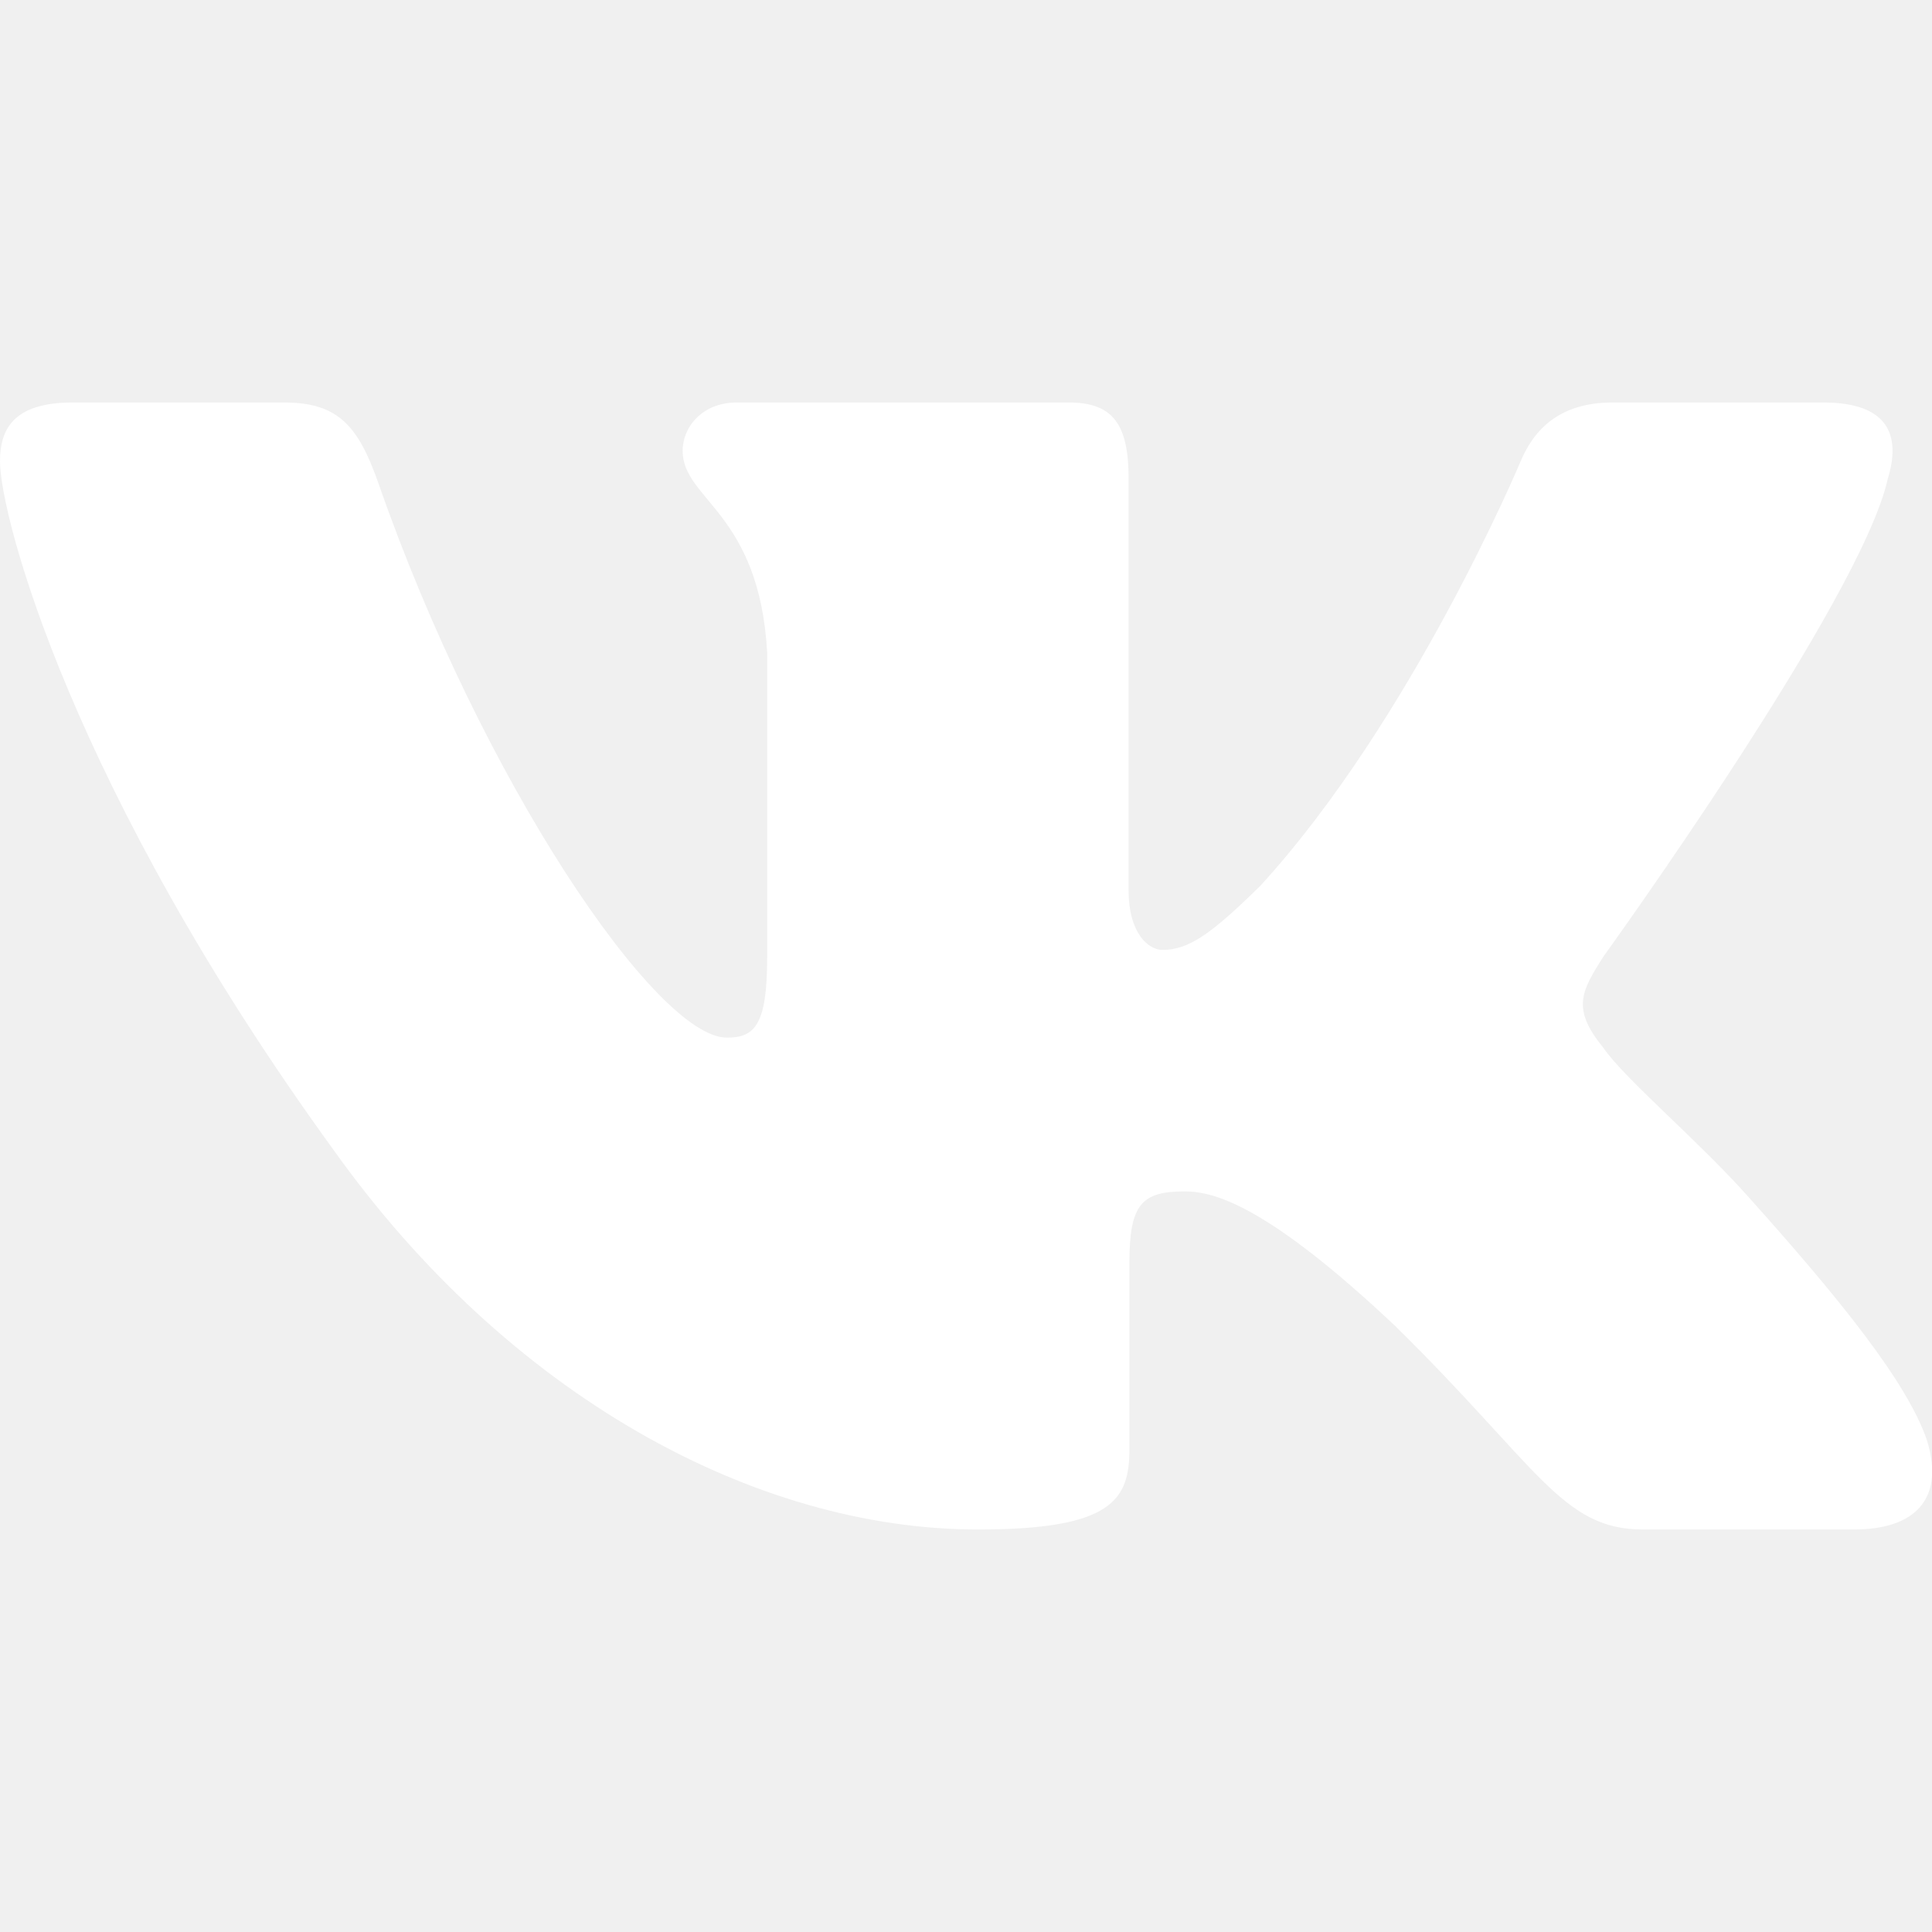
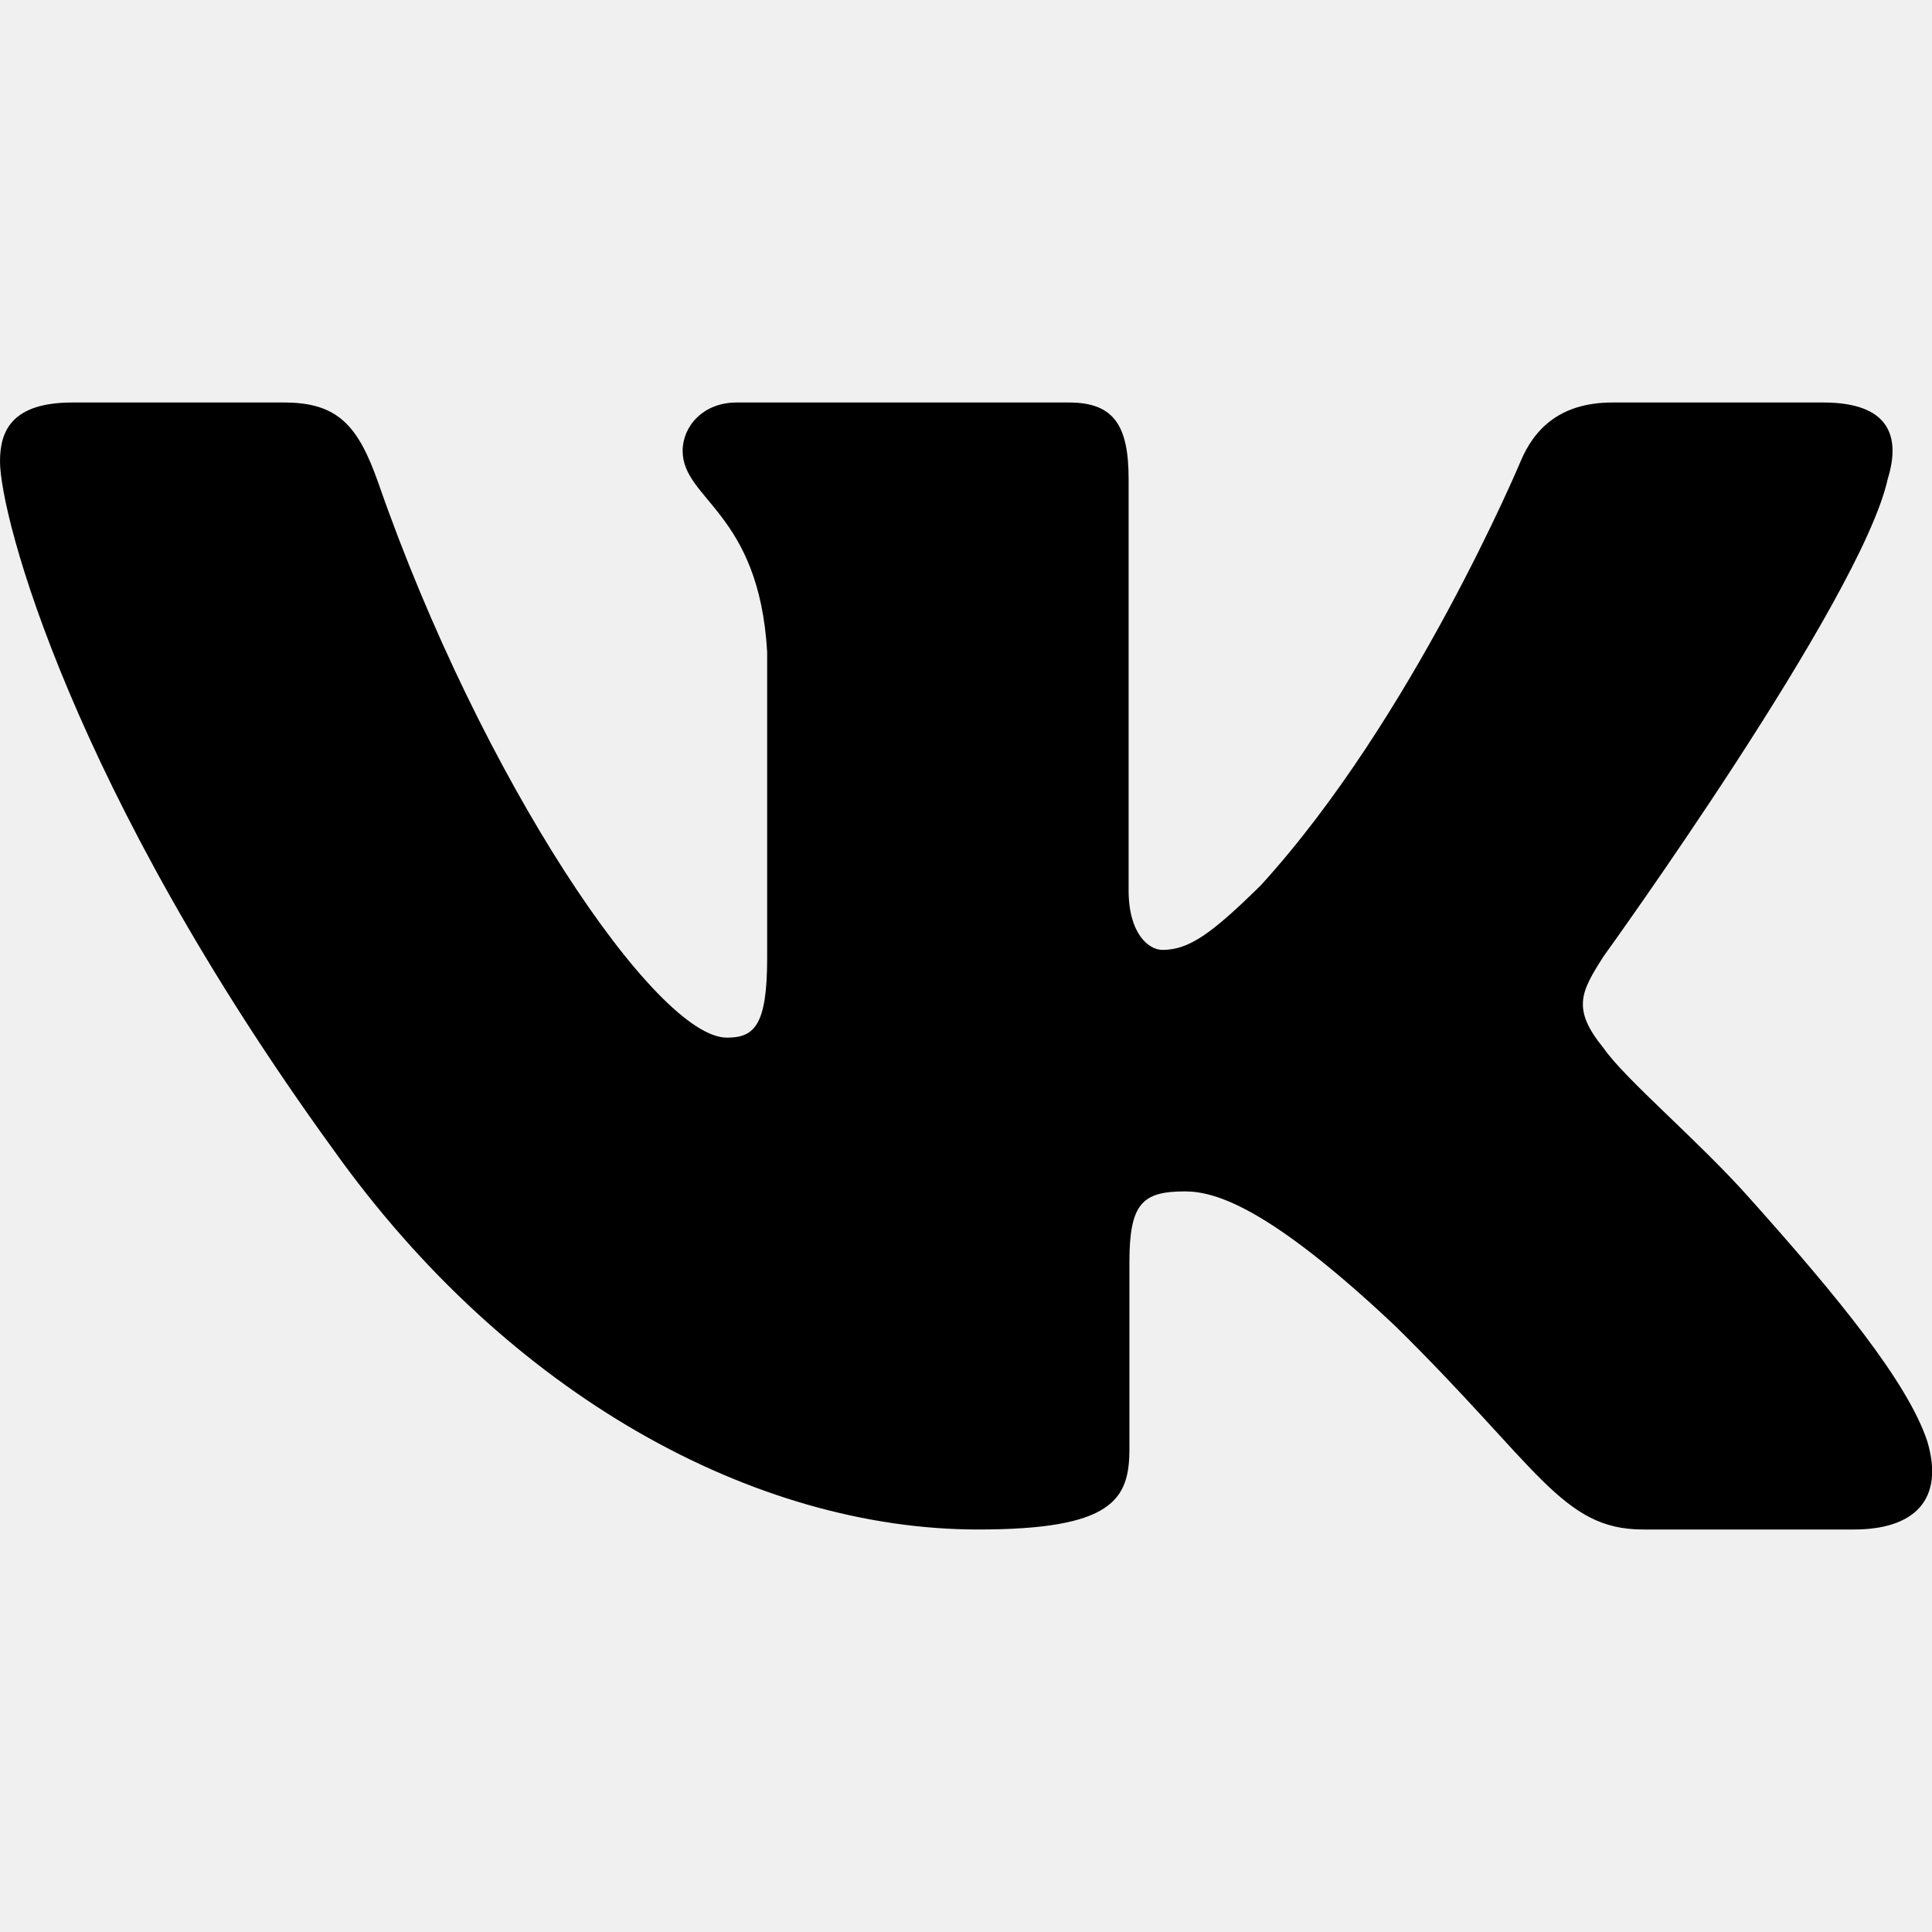
<svg xmlns="http://www.w3.org/2000/svg" width="24" height="24" fill="none">
  <g clip-path="url(#a)">
-     <path fill-rule="evenodd" clip-rule="evenodd" d="M23.45 5.95c.17-.55 0-.95-.8-.95h-2.62c-.67 0-.98.35-1.14.73 0 0-1.34 3.2-3.23 5.27-.61.6-.89.8-1.22.8-.17 0-.42-.2-.42-.74V5.95c0-.66-.18-.95-.74-.95H9.15c-.42 0-.67.3-.67.6 0 .61.95.76 1.05 2.5v3.8c0 .84-.16.99-.5.99-.88 0-3.05-3.21-4.33-6.89-.25-.71-.5-1-1.17-1H.9c-.75 0-.9.35-.9.73 0 .68.89 4.07 4.14 8.55C6.32 17.34 9.38 19 12.15 19c1.67 0 1.88-.37 1.88-1v-2.32c0-.73.16-.88.69-.88.38 0 1.05.2 2.61 1.67C19.11 18.22 19.4 19 20.41 19h2.62c.75 0 1.13-.37.91-1.1-.24-.72-1.09-1.77-2.21-3.02-.62-.7-1.54-1.47-1.81-1.86-.4-.49-.28-.7 0-1.14 0 0 3.2-4.43 3.53-5.93Z" fill="#fff" />
+     <path fill-rule="evenodd" clip-rule="evenodd" d="M23.45 5.95c.17-.55 0-.95-.8-.95h-2.62c-.67 0-.98.35-1.14.73 0 0-1.34 3.2-3.23 5.27-.61.6-.89.8-1.22.8-.17 0-.42-.2-.42-.74V5.95c0-.66-.18-.95-.74-.95H9.15c-.42 0-.67.3-.67.6 0 .61.95.76 1.05 2.5v3.8c0 .84-.16.99-.5.99-.88 0-3.05-3.21-4.33-6.89-.25-.71-.5-1-1.17-1H.9c-.75 0-.9.35-.9.73 0 .68.89 4.07 4.14 8.55C6.32 17.34 9.38 19 12.15 19c1.67 0 1.88-.37 1.88-1v-2.32c0-.73.16-.88.69-.88.38 0 1.05.2 2.61 1.67C19.11 18.22 19.4 19 20.41 19h2.62c.75 0 1.13-.37.91-1.1-.24-.72-1.09-1.77-2.21-3.02-.62-.7-1.54-1.47-1.81-1.86-.4-.49-.28-.7 0-1.14 0 0 3.2-4.43 3.53-5.93Z" fill="currentColor" />
  </g>
  <defs>
    <clipPath id="a">
-       <path fill="#fff" d="M0 0h24v24H0z" />
+       <path fill="currentColor" d="M0 0h24v24H0z" />
    </clipPath>
  </defs>
</svg>
